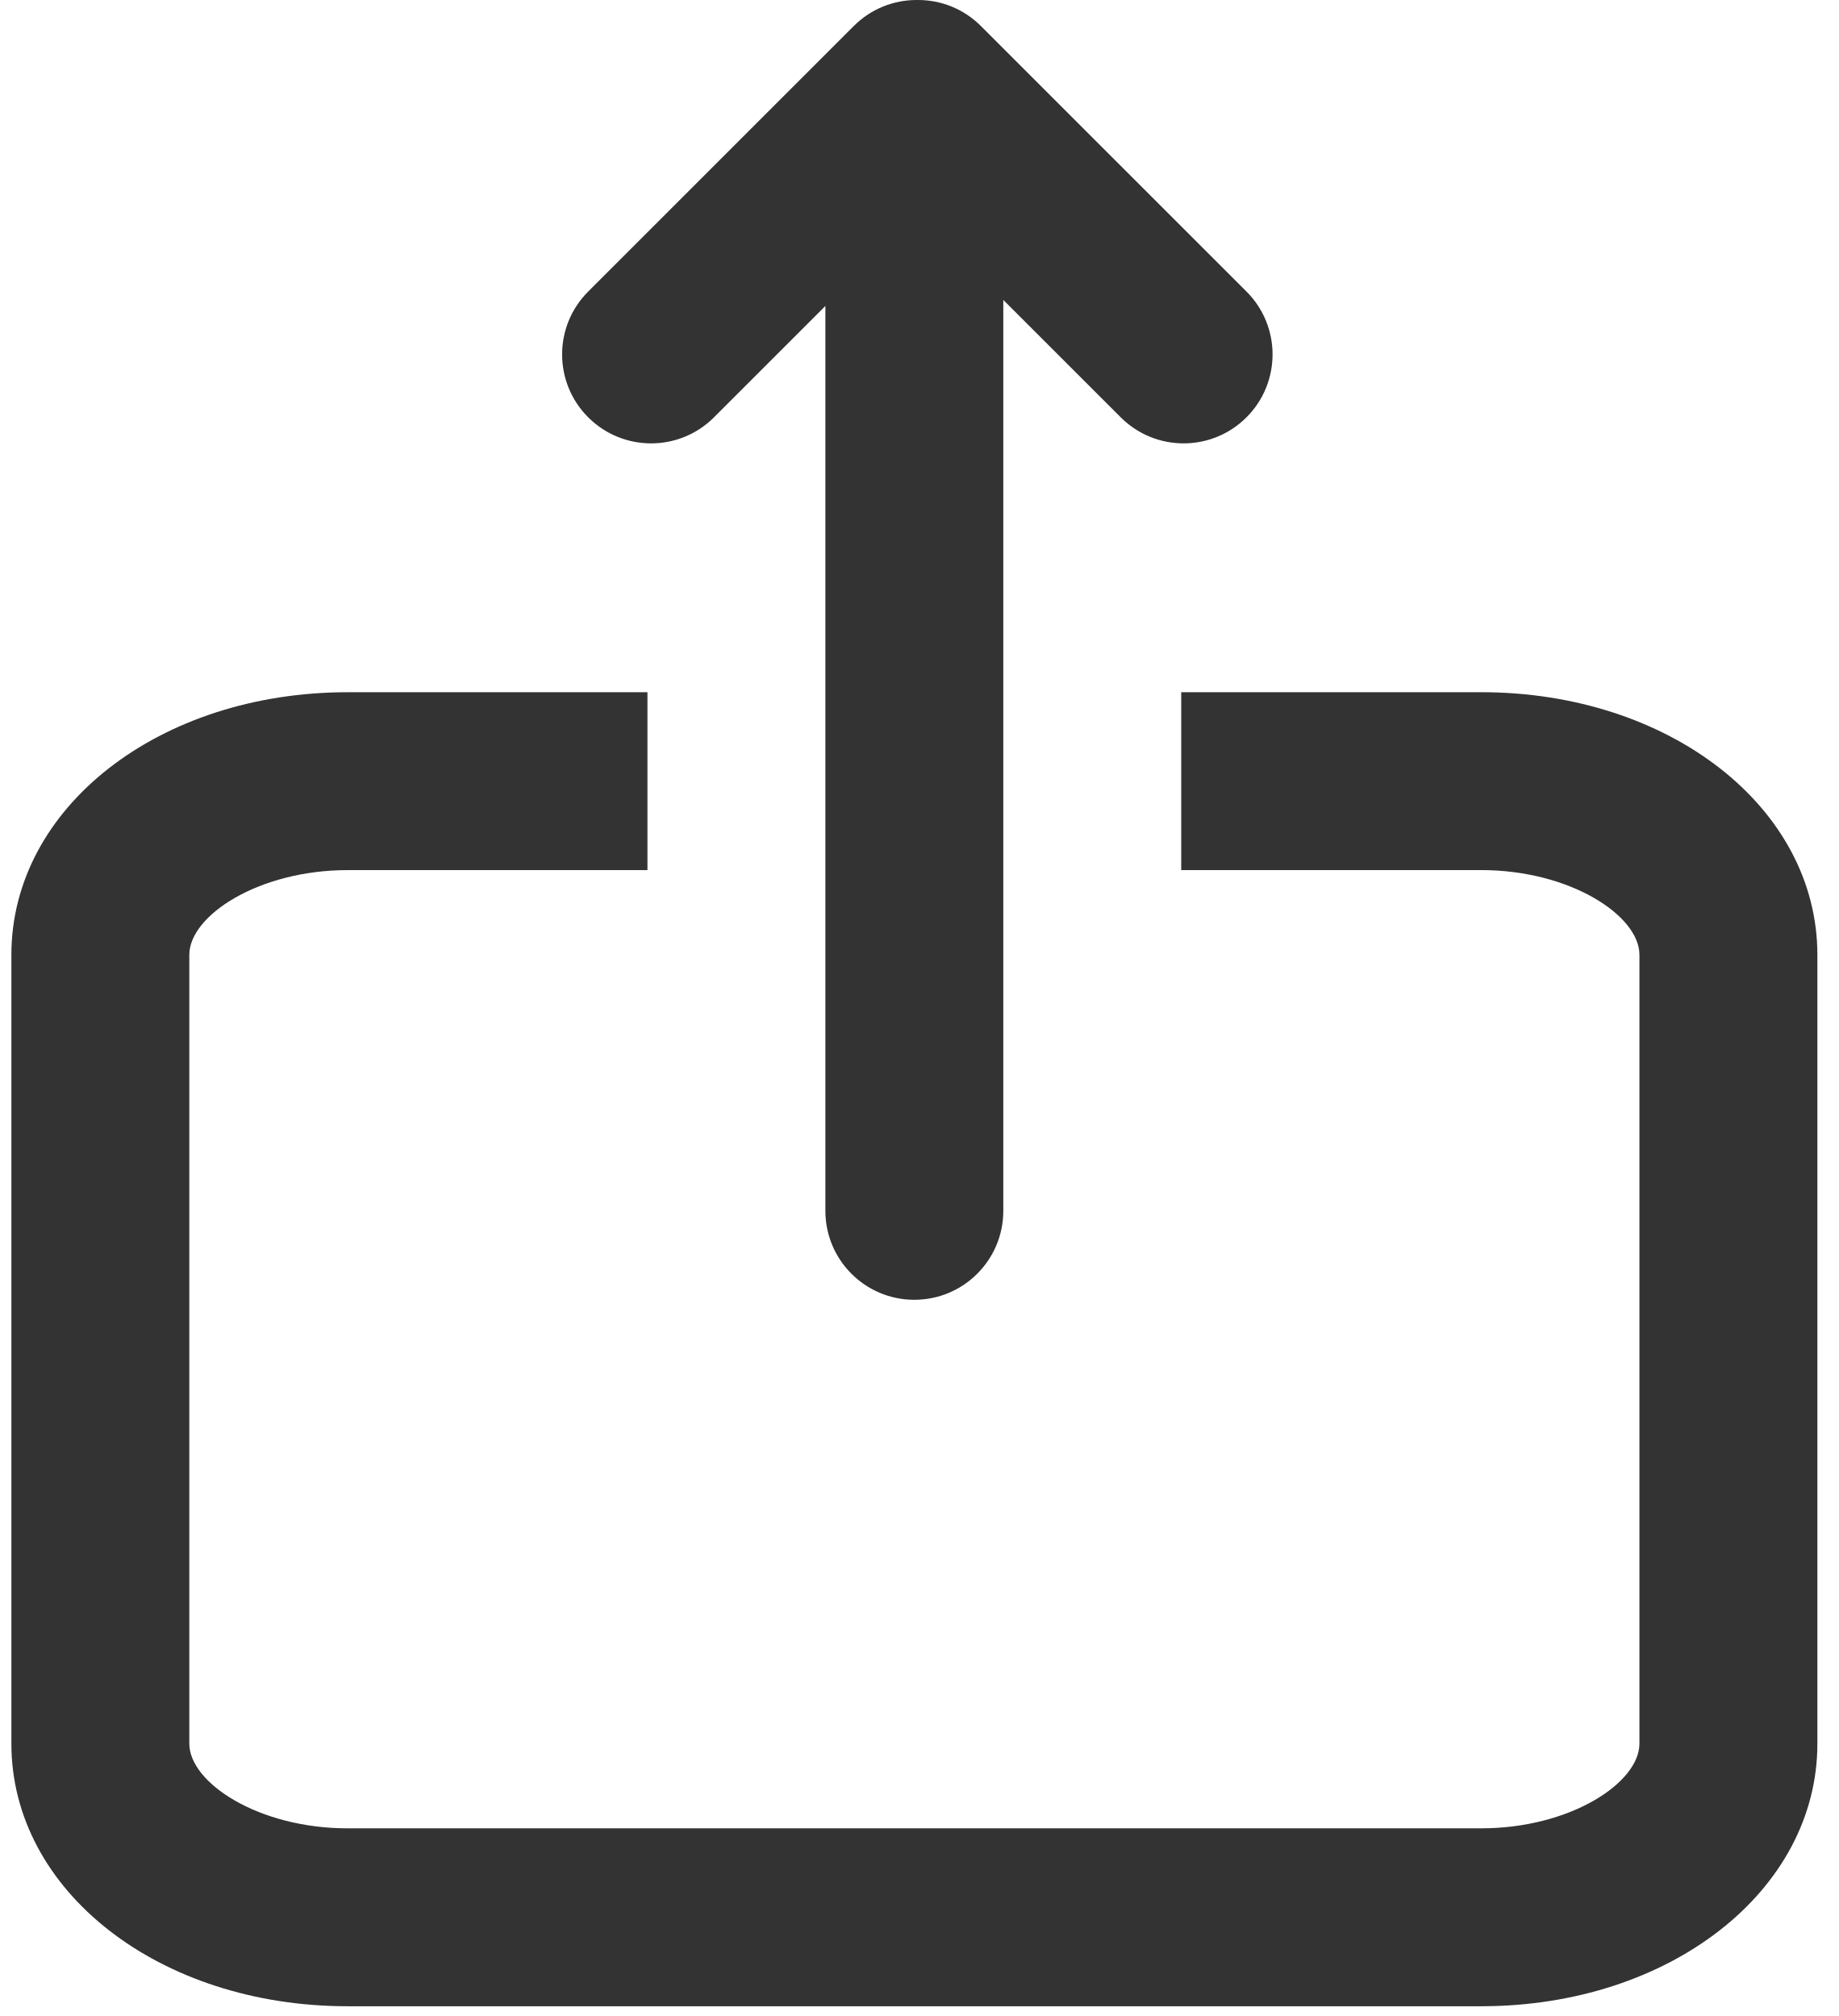
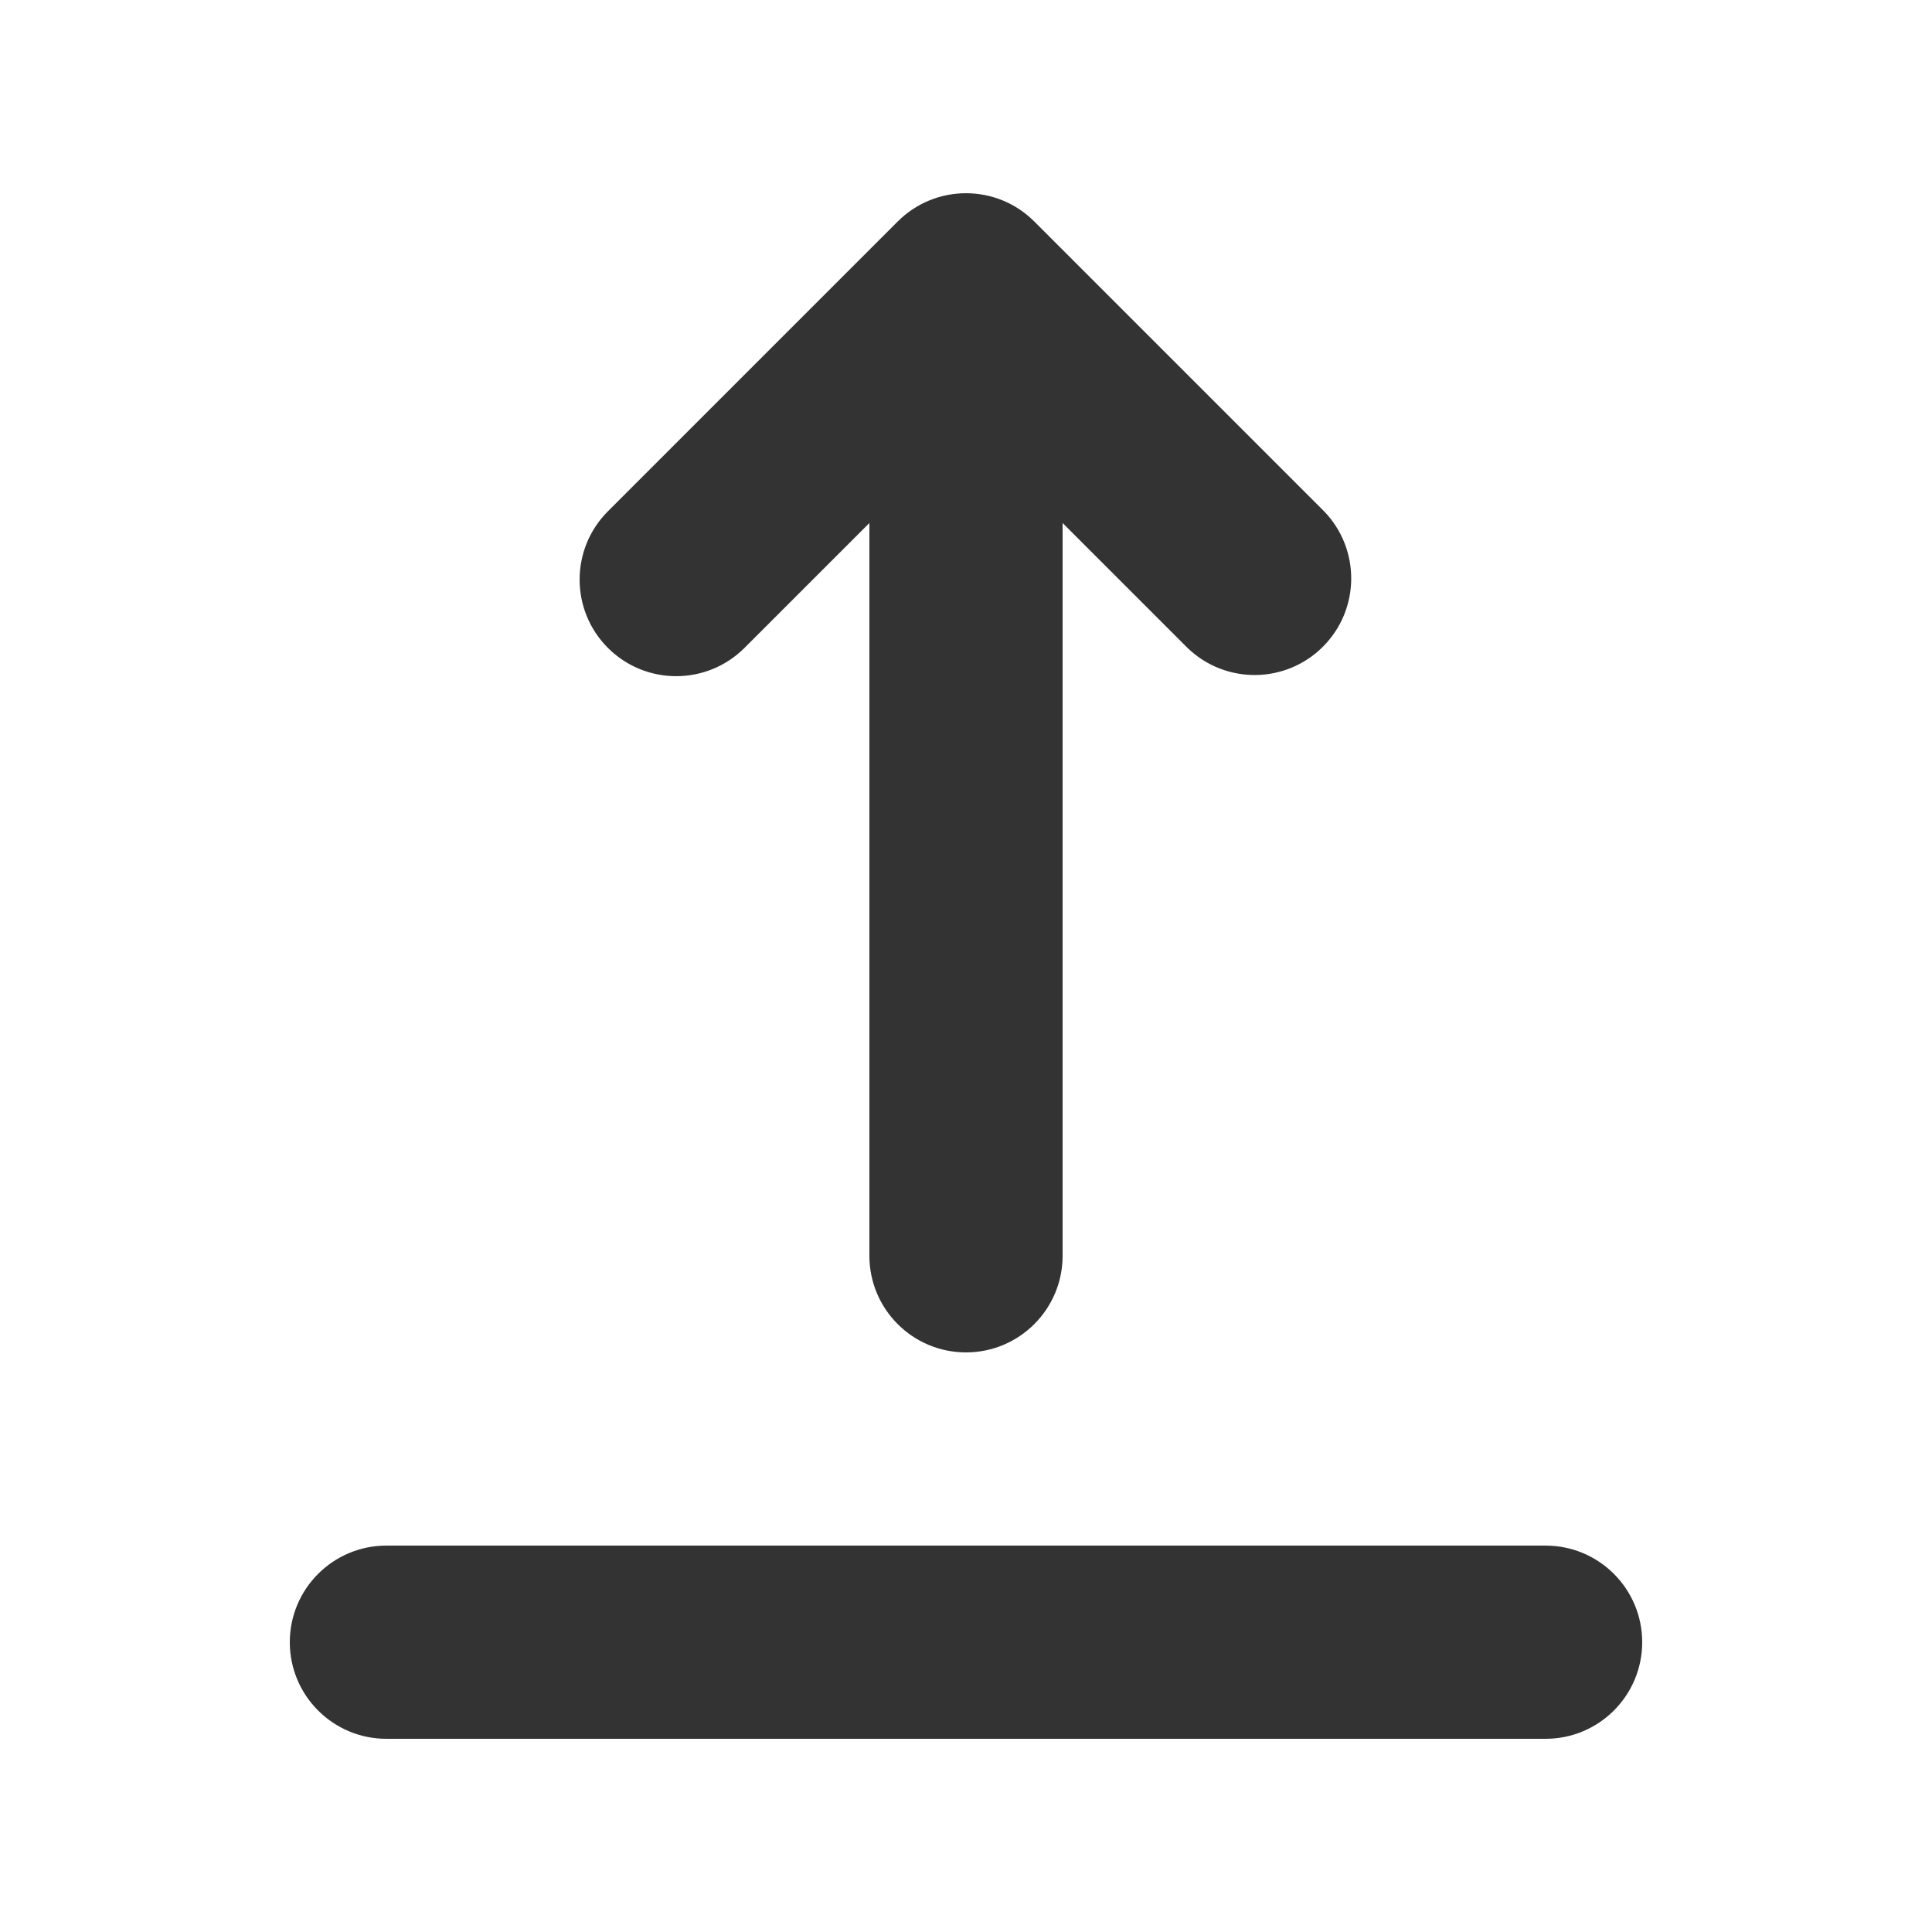
- <svg xmlns="http://www.w3.org/2000/svg" width="62px" height="68px" viewBox="0 0 62 68" version="1.1">
-   <g id="Page-1" stroke="none" stroke-width="1" fill="none" fill-rule="evenodd">
-     <g id="export" fill="#333333" fill-rule="nonzero">
-       <path d="M49.946,23.348 L39.834,23.348 L39.834,29.348 L49.946,29.348 C52.953,29.348 55.286,30.884 55.286,32.206 L55.286,58.812 C55.286,60.134 52.953,61.67 49.946,61.67 L11.724,61.67 C8.717,61.67 6.384,60.134 6.384,58.812 L6.384,32.207 C6.384,30.885 8.717,29.349 11.724,29.349 L21.834,29.349 L21.834,23.349 L11.724,23.349 C5.365,23.349 0.384,27.24 0.384,32.207 L0.384,58.813 C0.384,63.781 5.365,67.671 11.724,67.671 L49.947,67.671 C56.305,67.671 61.287,63.78 61.287,58.813 L61.287,32.207 C61.286,27.239 56.305,23.348 49.946,23.348 Z" id="Path" />
-       <path d="M21.957,14.955 C22.725,14.955 23.492,14.662 24.078,14.076 L27.834,10.32 L27.834,23.348 L27.834,29.348 L27.834,40.842 C27.834,42.499 29.177,43.842 30.834,43.842 C32.491,43.842 33.834,42.499 33.834,40.842 L33.834,29.348 L33.834,23.348 L33.834,10.117 L37.793,14.076 C38.379,14.662 39.147,14.955 39.914,14.955 C40.681,14.955 41.449,14.662 42.035,14.076 C43.207,12.905 43.207,11.005 42.035,9.834 L33.078,0.877 C32.492,0.291 31.725,0 30.958,0 C30.95,0 30.943,0 30.935,0 C30.927,0 30.92,0 30.912,0 C30.145,0 29.378,0.291 28.792,0.877 L19.835,9.834 C18.663,11.005 18.663,12.905 19.835,14.076 C20.422,14.662 21.189,14.955 21.957,14.955 Z" id="Path" />
-     </g>
-   </g>
+ <svg xmlns="http://www.w3.org/2000/svg" class="h-5 w-5" viewBox="0 0 20 20" fill="#333333">
+   <path fill-rule="evenodd" d="M3 17a1 1 0 011-1h12a1 1 0 110 2H4a1 1 0 01-1-1zM6.293 6.707a1 1 0 010-1.414l3-3a1 1 0 011.414 0l3 3a1 1 0 01-1.414 1.414L11 5.414V13a1 1 0 11-2 0V5.414L7.707 6.707a1 1 0 01-1.414 0z" clip-rule="evenodd" />
</svg>
